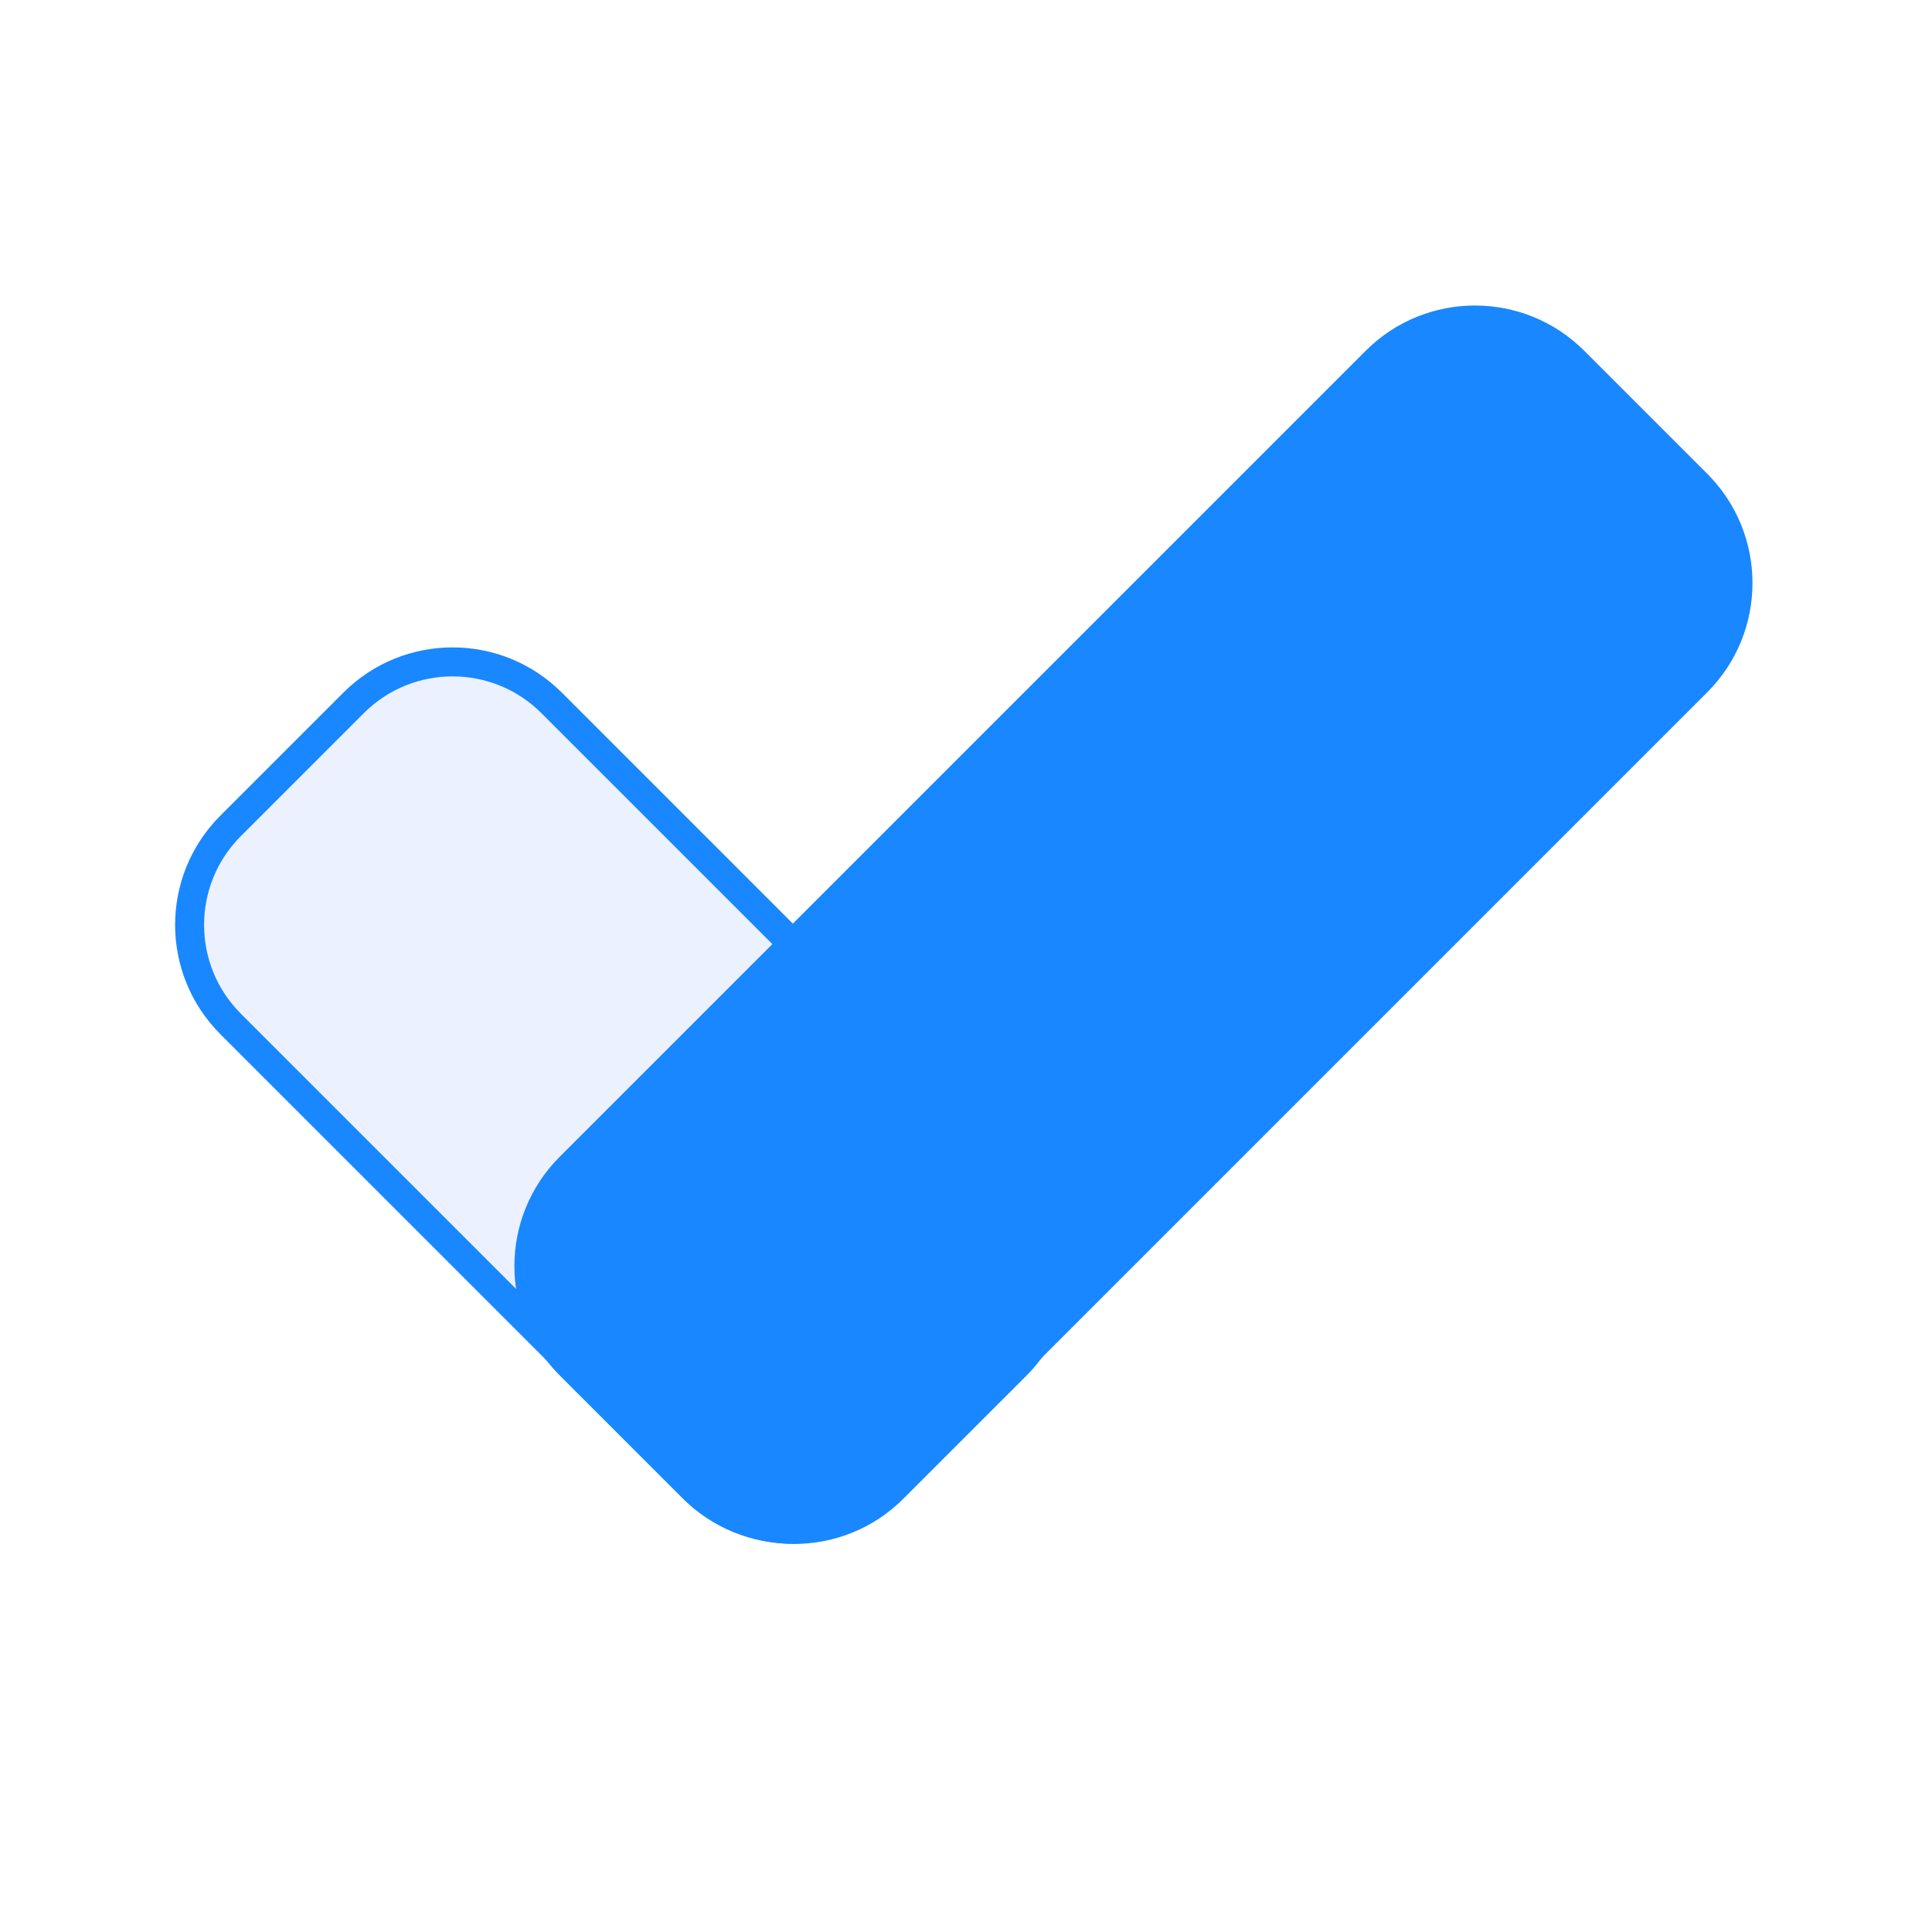
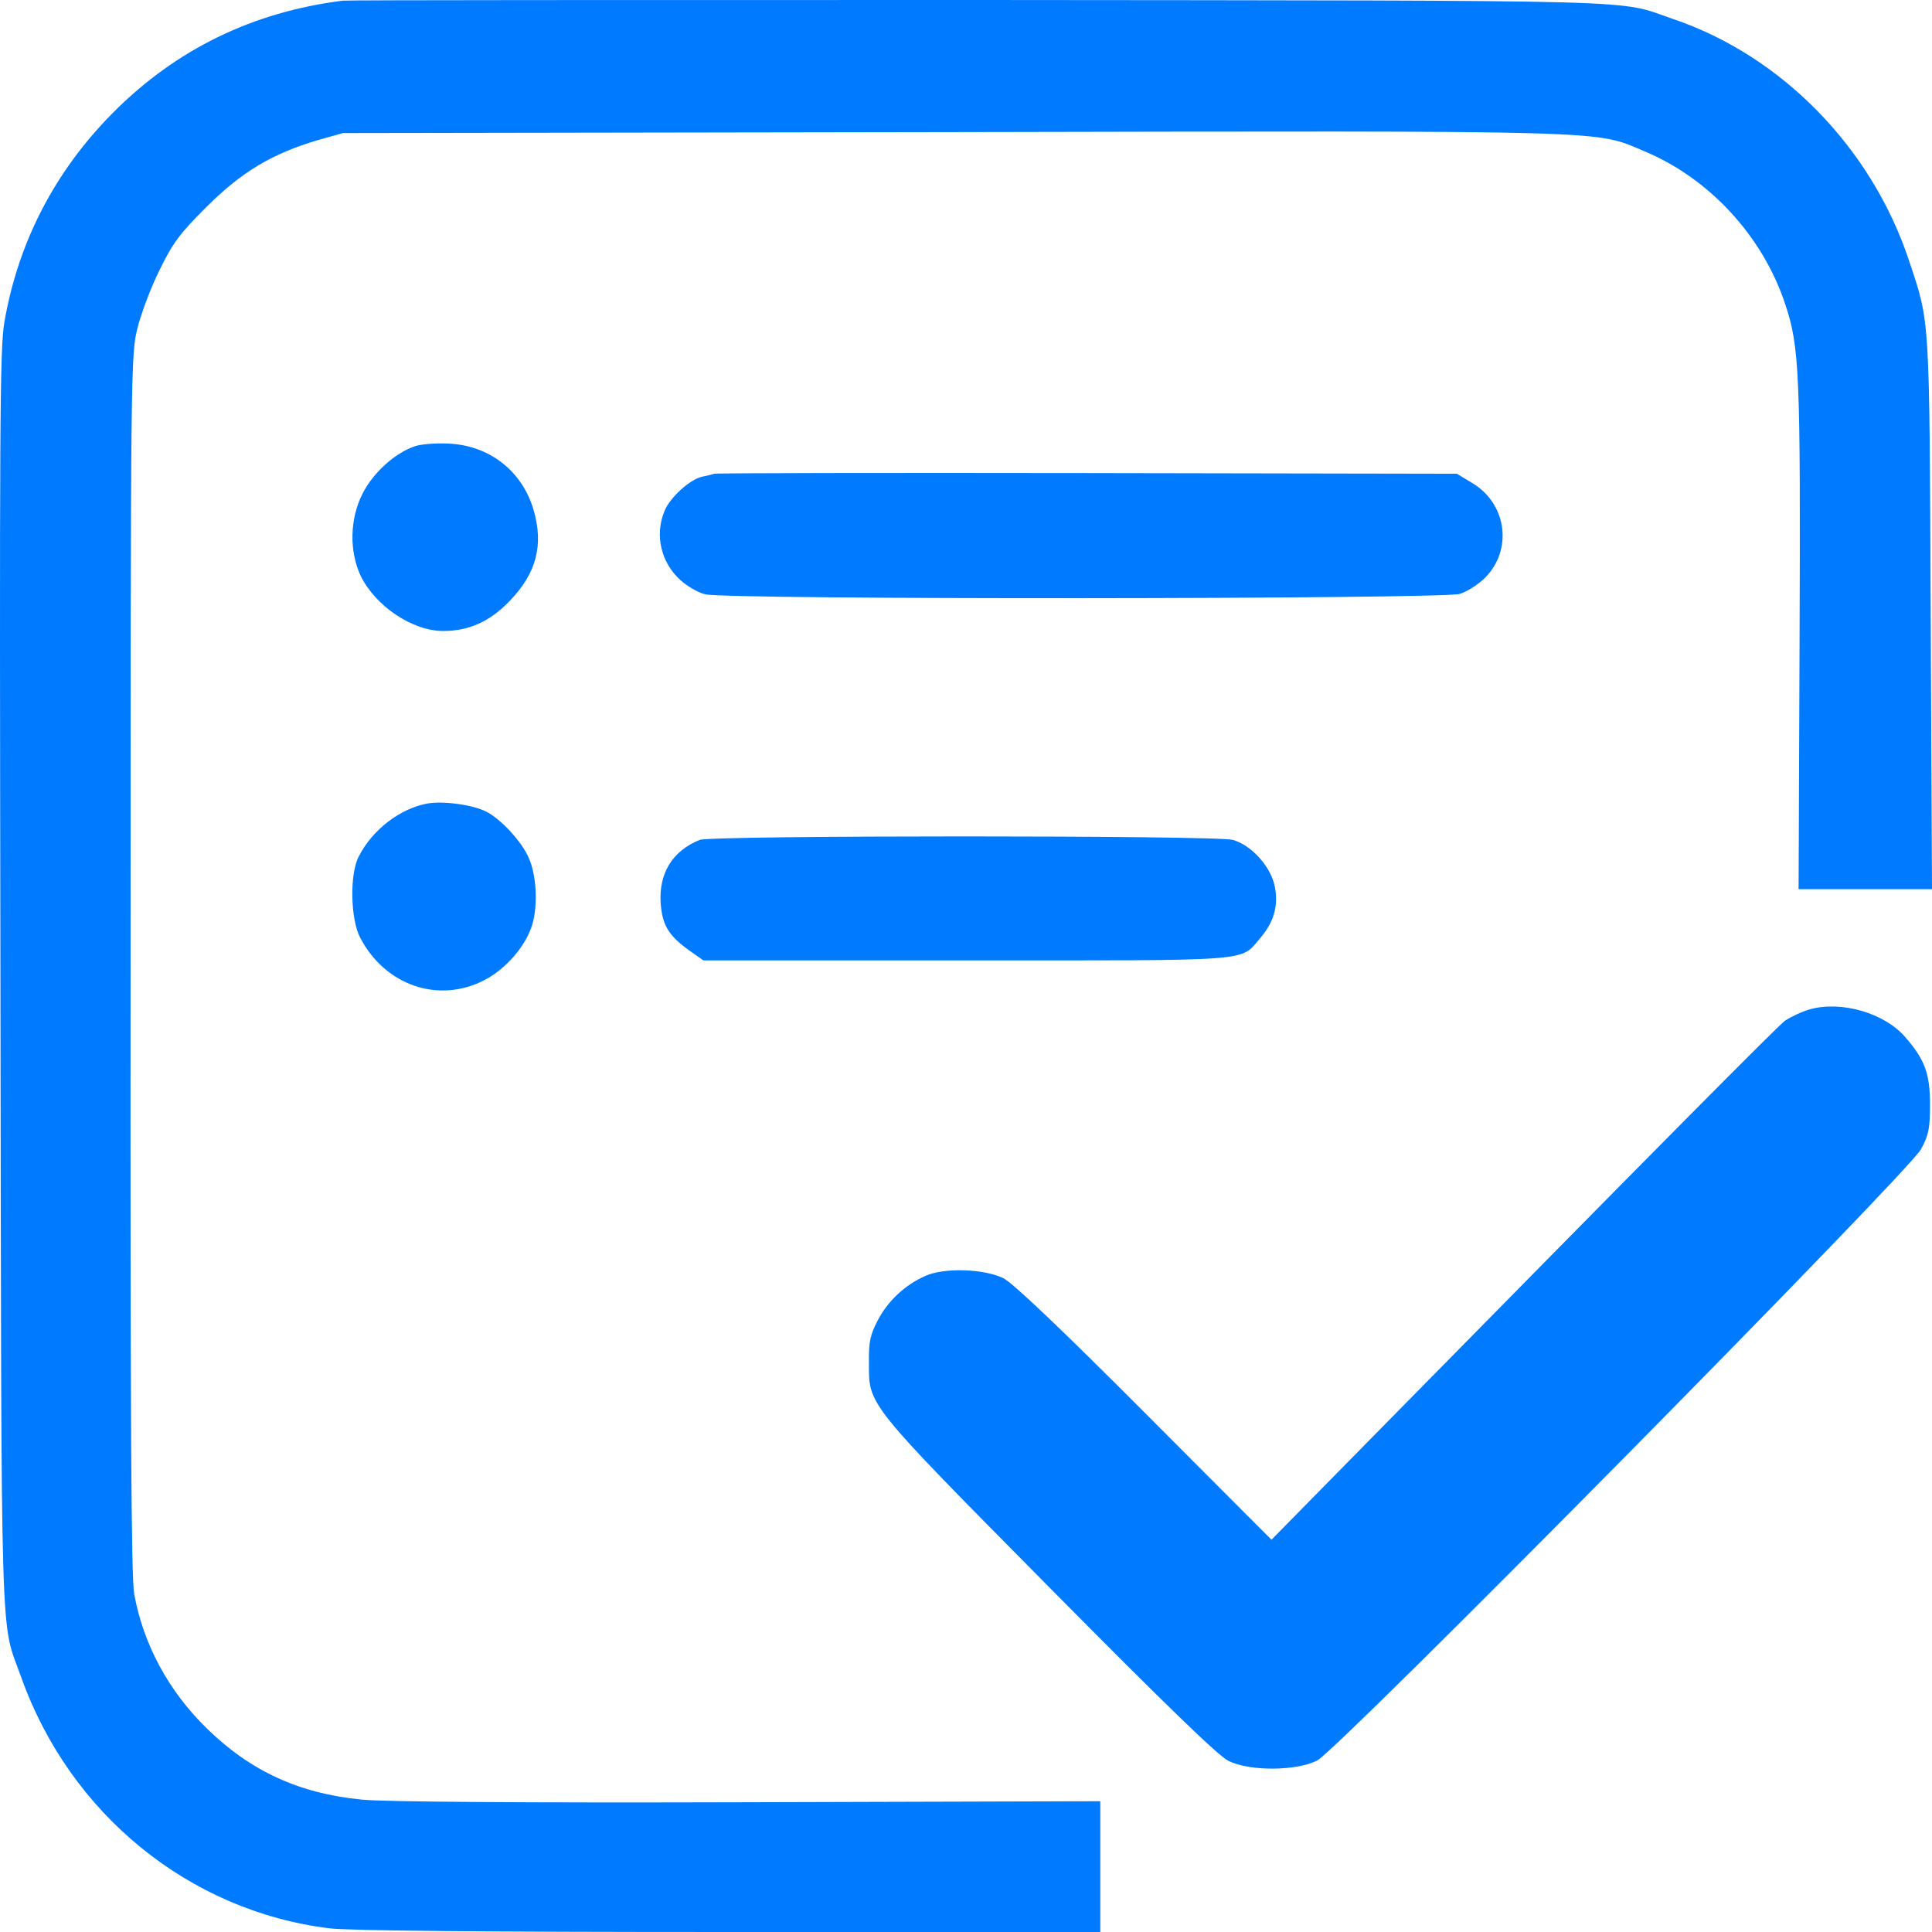
- <svg xmlns="http://www.w3.org/2000/svg" width="200" height="200" viewBox="0 0 200 200" fill="none">
-   <g opacity="0.9">
-     <rect x="46.855" y="62.512" width="97" height="47" rx="14.5" transform="rotate(45 46.855 62.5117)" fill="#EAEFFF" stroke="#007AFF" stroke-width="3" />
-     <rect x="46.623" y="131.066" width="150" height="50" rx="16" transform="rotate(-45 46.6226 131.066)" fill="#007AFF" />
-   </g>
+ <svg xmlns="http://www.w3.org/2000/svg" width="150" height="150" viewBox="0 0 150 150" fill="none">
+   <path d="M26.62 0.051C19.629 0.925 13.659 3.83 8.761 8.765C4.27 13.288 1.413 18.789 0.341 25.009C-0.016 27.039 -0.041 33.002 0.035 76.131C0.112 129.746 0.01 125.634 1.643 130.209C5.418 140.824 14.68 148.381 25.599 149.717C27.155 149.897 37.259 150 56.674 150H85.427V144.911V139.847L58.077 139.925C40.907 139.976 29.732 139.899 28.074 139.719C23.252 139.256 19.451 137.509 16.083 134.219C13.098 131.314 11.133 127.69 10.419 123.758C10.189 122.524 10.113 110.341 10.138 74.82C10.138 28.196 10.164 27.502 10.674 25.471C10.955 24.34 11.72 22.31 12.383 20.973C13.404 18.891 13.914 18.172 16.006 16.09C18.736 13.365 21.109 11.926 24.706 10.872L26.62 10.332L73.946 10.255C126.094 10.152 123.747 10.101 127.676 11.746C132.728 13.854 136.861 18.352 138.596 23.595C139.718 26.911 139.795 29.018 139.718 49.709L139.642 69.037H144.821H150L149.898 47.627C149.796 24.238 149.847 25.137 148.214 20.228C145.306 11.463 138.315 4.318 129.87 1.465C125.431 -0.051 129.309 0.051 76.115 -7.15256e-07C49.326 -7.15256e-07 27.053 -7.15256e-07 26.62 0.051Z" fill="#007AFF" />
+   <path d="M32.206 34.647C30.676 35.161 28.966 36.703 28.15 38.322C27.155 40.275 27.104 42.769 27.997 44.696C29.145 47.061 32.028 48.989 34.401 48.989C36.391 48.989 38.023 48.269 39.554 46.675C41.646 44.516 42.233 42.332 41.417 39.556C40.524 36.548 37.972 34.569 34.809 34.441C33.814 34.389 32.64 34.492 32.206 34.647Z" fill="#007AFF" />
+   <path d="M55.452 36.781C55.324 36.833 54.891 36.935 54.508 37.013C53.564 37.218 52.008 38.632 51.599 39.66C50.808 41.536 51.319 43.695 52.849 45.057C53.36 45.52 54.202 46.008 54.737 46.137C56.217 46.574 111.963 46.523 113.341 46.111C113.902 45.931 114.795 45.366 115.305 44.852C117.474 42.667 116.989 39.069 114.259 37.475L113.111 36.781L84.409 36.73C68.616 36.704 55.605 36.73 55.452 36.781Z" fill="#007AFF" />
+   <path d="M33.201 62.381C31.084 62.766 28.941 64.385 27.869 66.467C27.129 67.829 27.206 71.376 27.971 72.816C29.91 76.517 34.043 77.931 37.589 76.106C39.299 75.232 40.855 73.407 41.34 71.736C41.773 70.22 41.646 67.932 41.059 66.621C40.523 65.362 38.916 63.614 37.768 63.023C36.722 62.483 34.477 62.175 33.201 62.381Z" fill="#007AFF" />
+   <path d="M54.33 65.208C52.212 66.056 51.141 67.804 51.294 70.117C51.421 71.839 51.906 72.636 53.513 73.793L54.61 74.564H75.046C97.829 74.564 96.222 74.692 97.88 72.79C98.952 71.531 99.309 70.168 98.926 68.626C98.544 67.136 97.089 65.593 95.712 65.208C94.462 64.848 55.223 64.848 54.33 65.208Z" fill="#007AFF" />
+   <path d="M140.507 78.367C139.87 78.547 139.028 78.958 138.594 79.241C137.931 79.755 129.027 88.725 106.932 111.189L98.717 119.543L88.818 109.622C82.364 103.144 78.562 99.546 77.899 99.238C76.368 98.492 73.281 98.415 71.852 99.058C70.27 99.752 68.918 101.011 68.127 102.553C67.566 103.633 67.439 104.198 67.464 105.792C67.464 109.133 67.158 108.773 81.445 123.218C90.553 132.42 94.559 136.301 95.375 136.712C97.033 137.534 100.631 137.509 102.264 136.686C103.922 135.838 148.187 91.013 149.156 89.214C149.743 88.109 149.845 87.62 149.845 85.744C149.845 83.353 149.437 82.248 147.906 80.501C146.299 78.65 142.957 77.673 140.507 78.367Z" fill="#007AFF" />
</svg>
